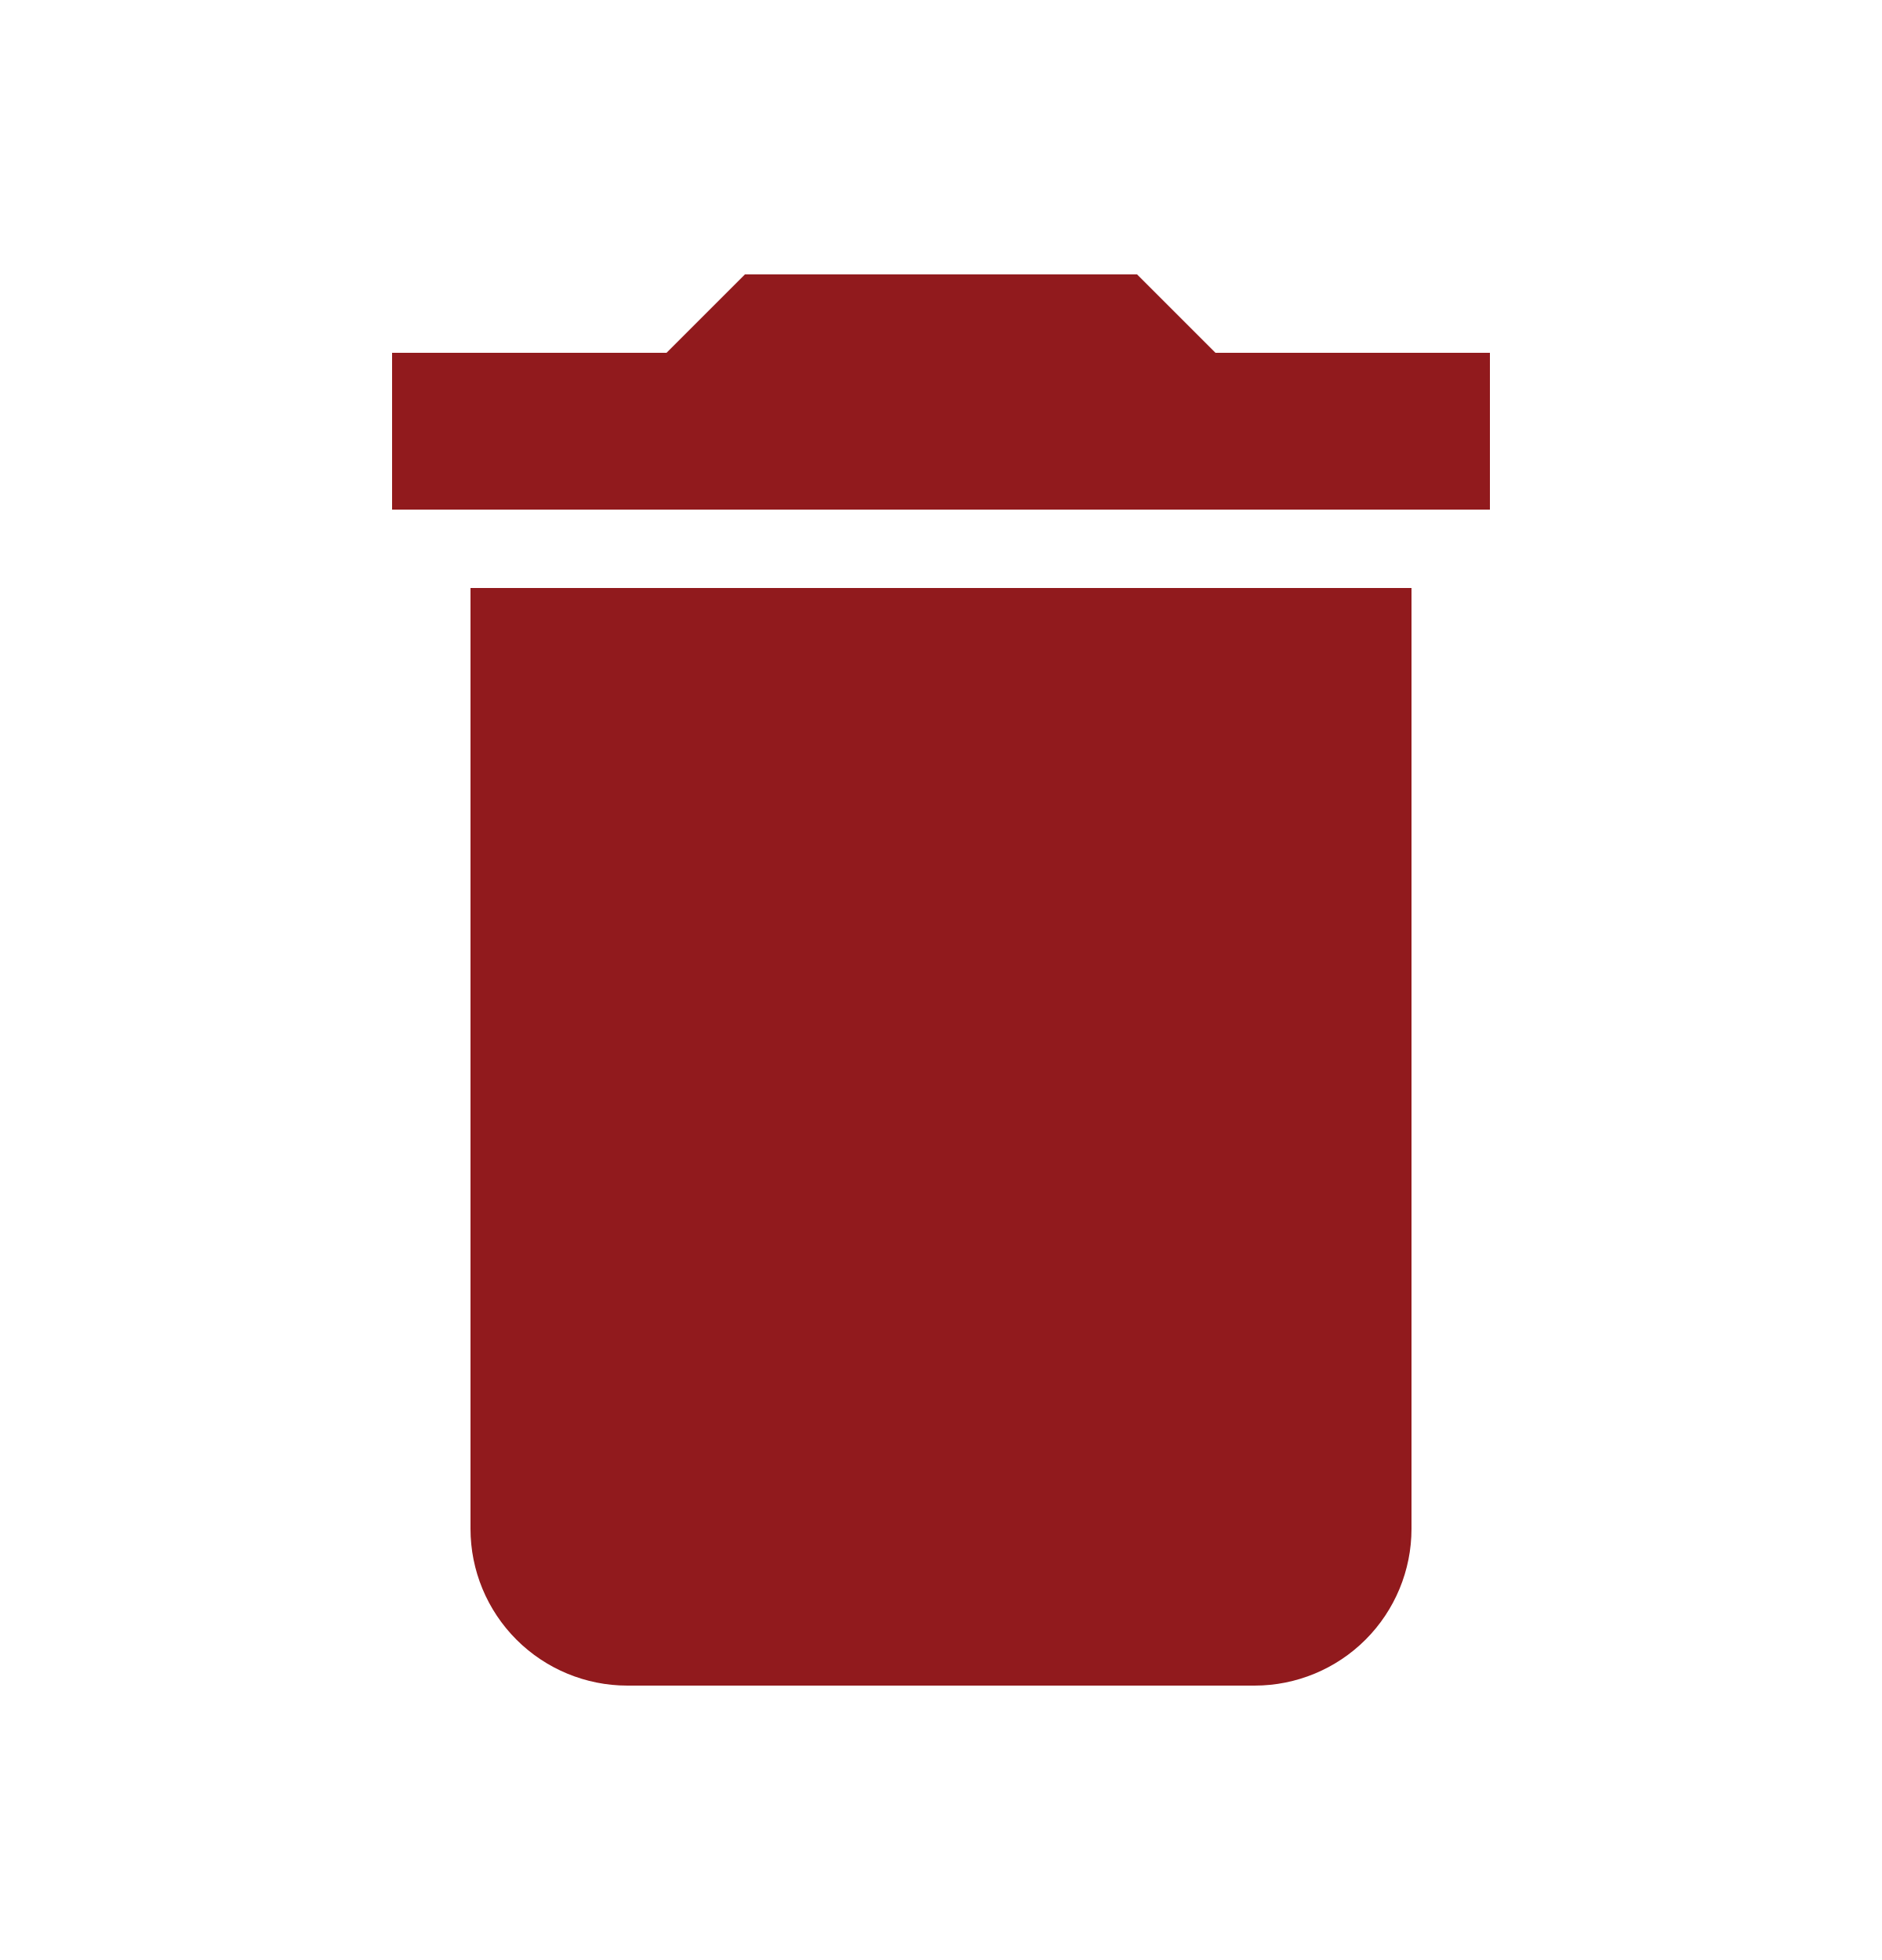
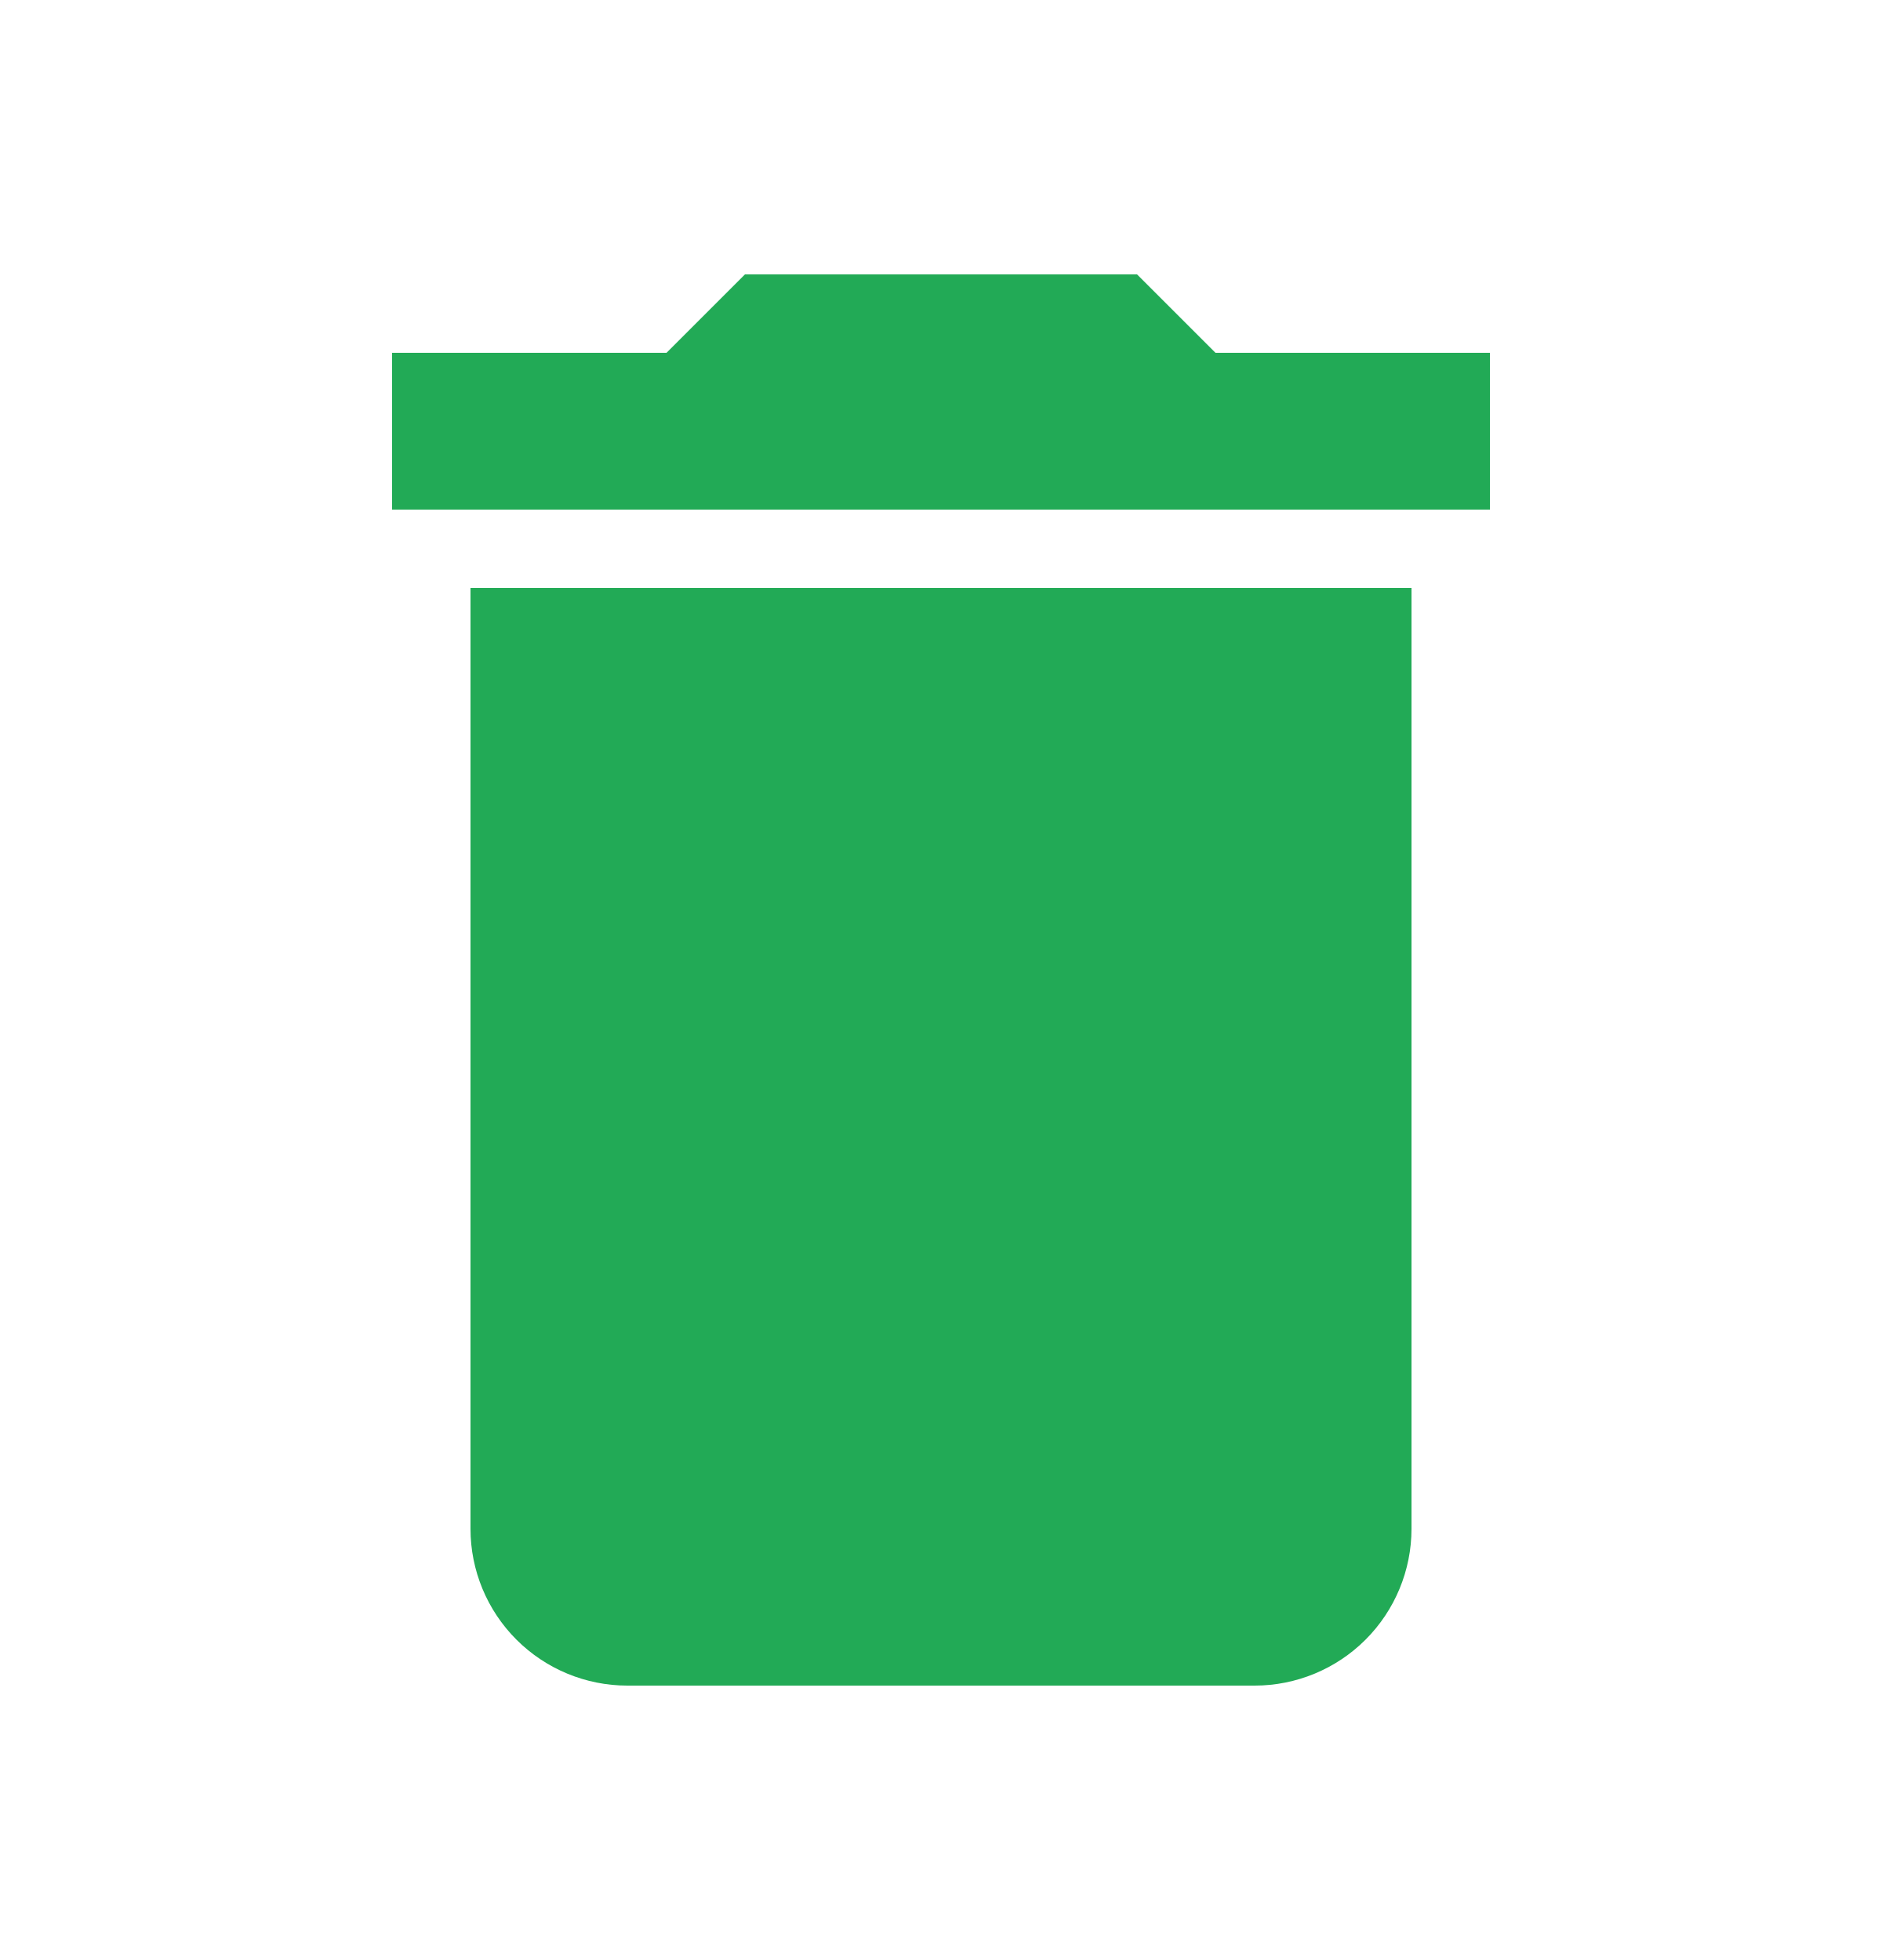
- <svg xmlns="http://www.w3.org/2000/svg" width="24" height="25" viewBox="0 0 24 25" fill="none">
-   <path d="M19 4.5H15.5L14.5 3.5H9.5L8.5 4.5H5V6.5H19M6 19.5C6 20.03 6.211 20.539 6.586 20.914C6.961 21.289 7.47 21.5 8 21.5H16C16.53 21.5 17.039 21.289 17.414 20.914C17.789 20.539 18 20.03 18 19.5V7.5H6V19.5Z" fill="#911A1D" />
+ <svg xmlns="http://www.w3.org/2000/svg" width="24" height="25" viewBox="0 0 24 25" fill="true">
+   <path d="M19 4.5H15.5L14.5 3.5H9.5L8.5 4.5H5V6.5H19M6 19.5C6 20.03 6.211 20.539 6.586 20.914C6.961 21.289 7.47 21.5 8 21.5H16C16.53 21.5 17.039 21.289 17.414 20.914C17.789 20.539 18 20.03 18 19.5V7.5H6V19.5Z" fill="#22AA56" />
</svg>
